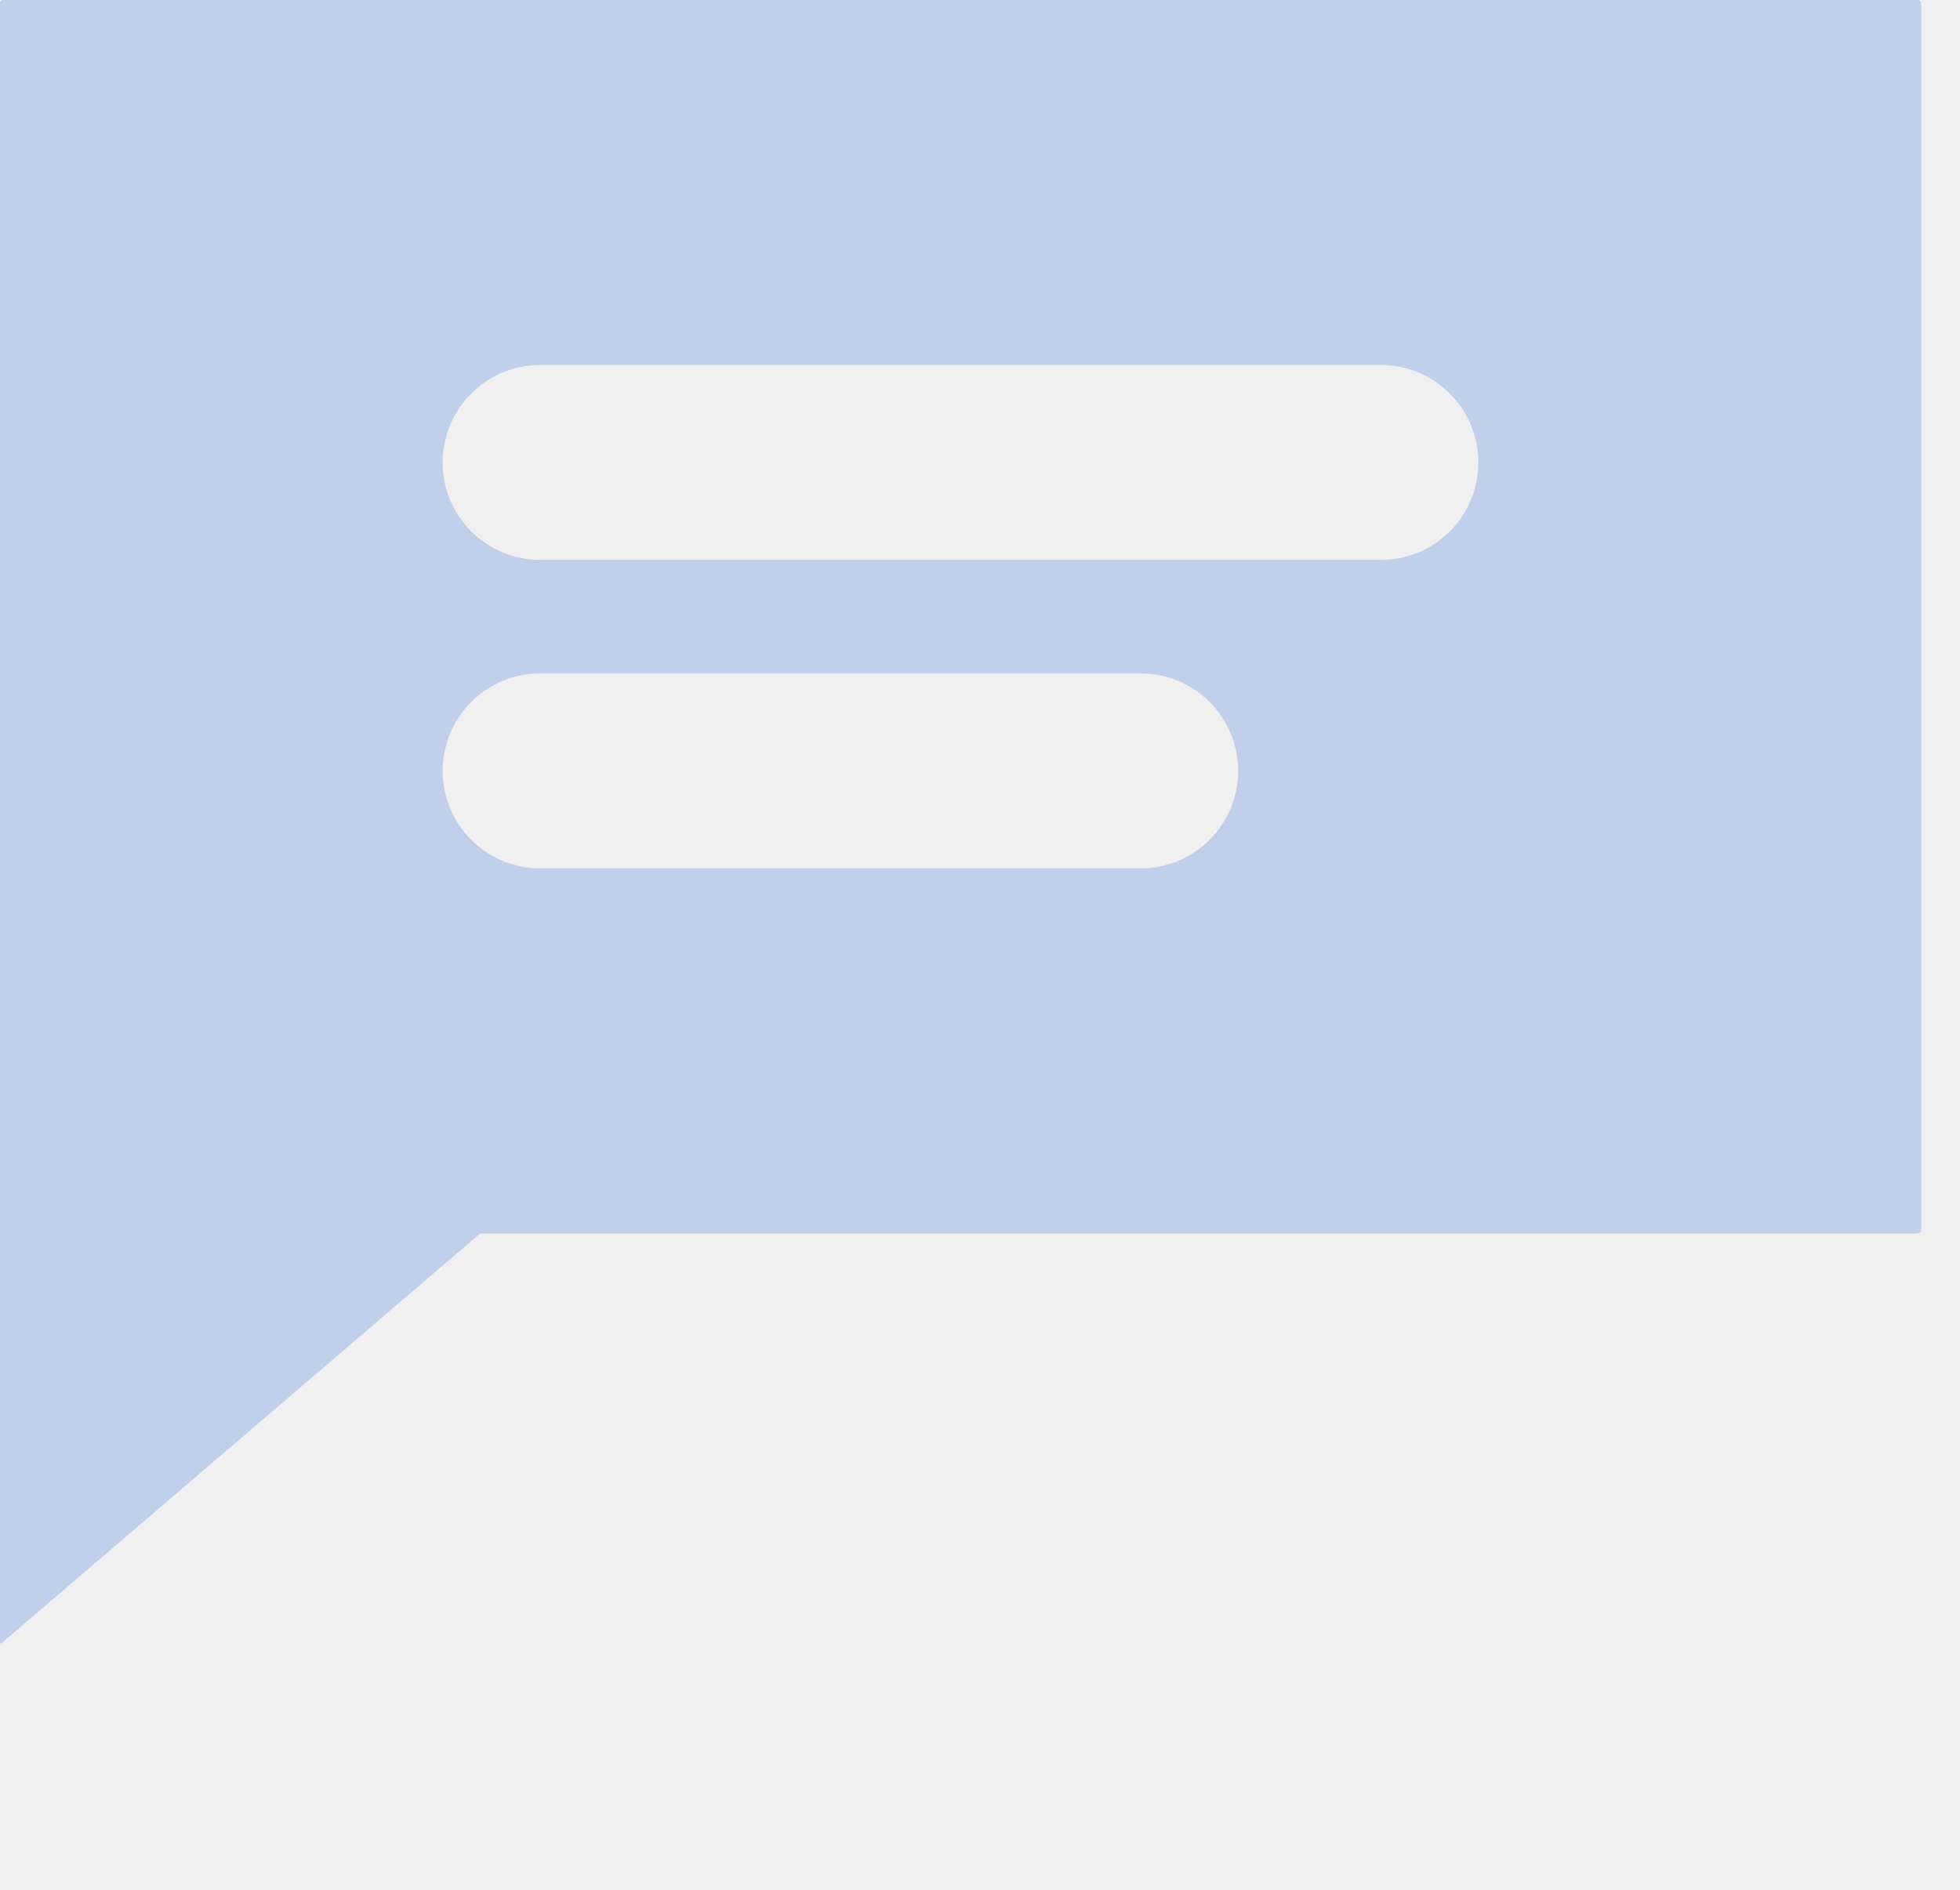
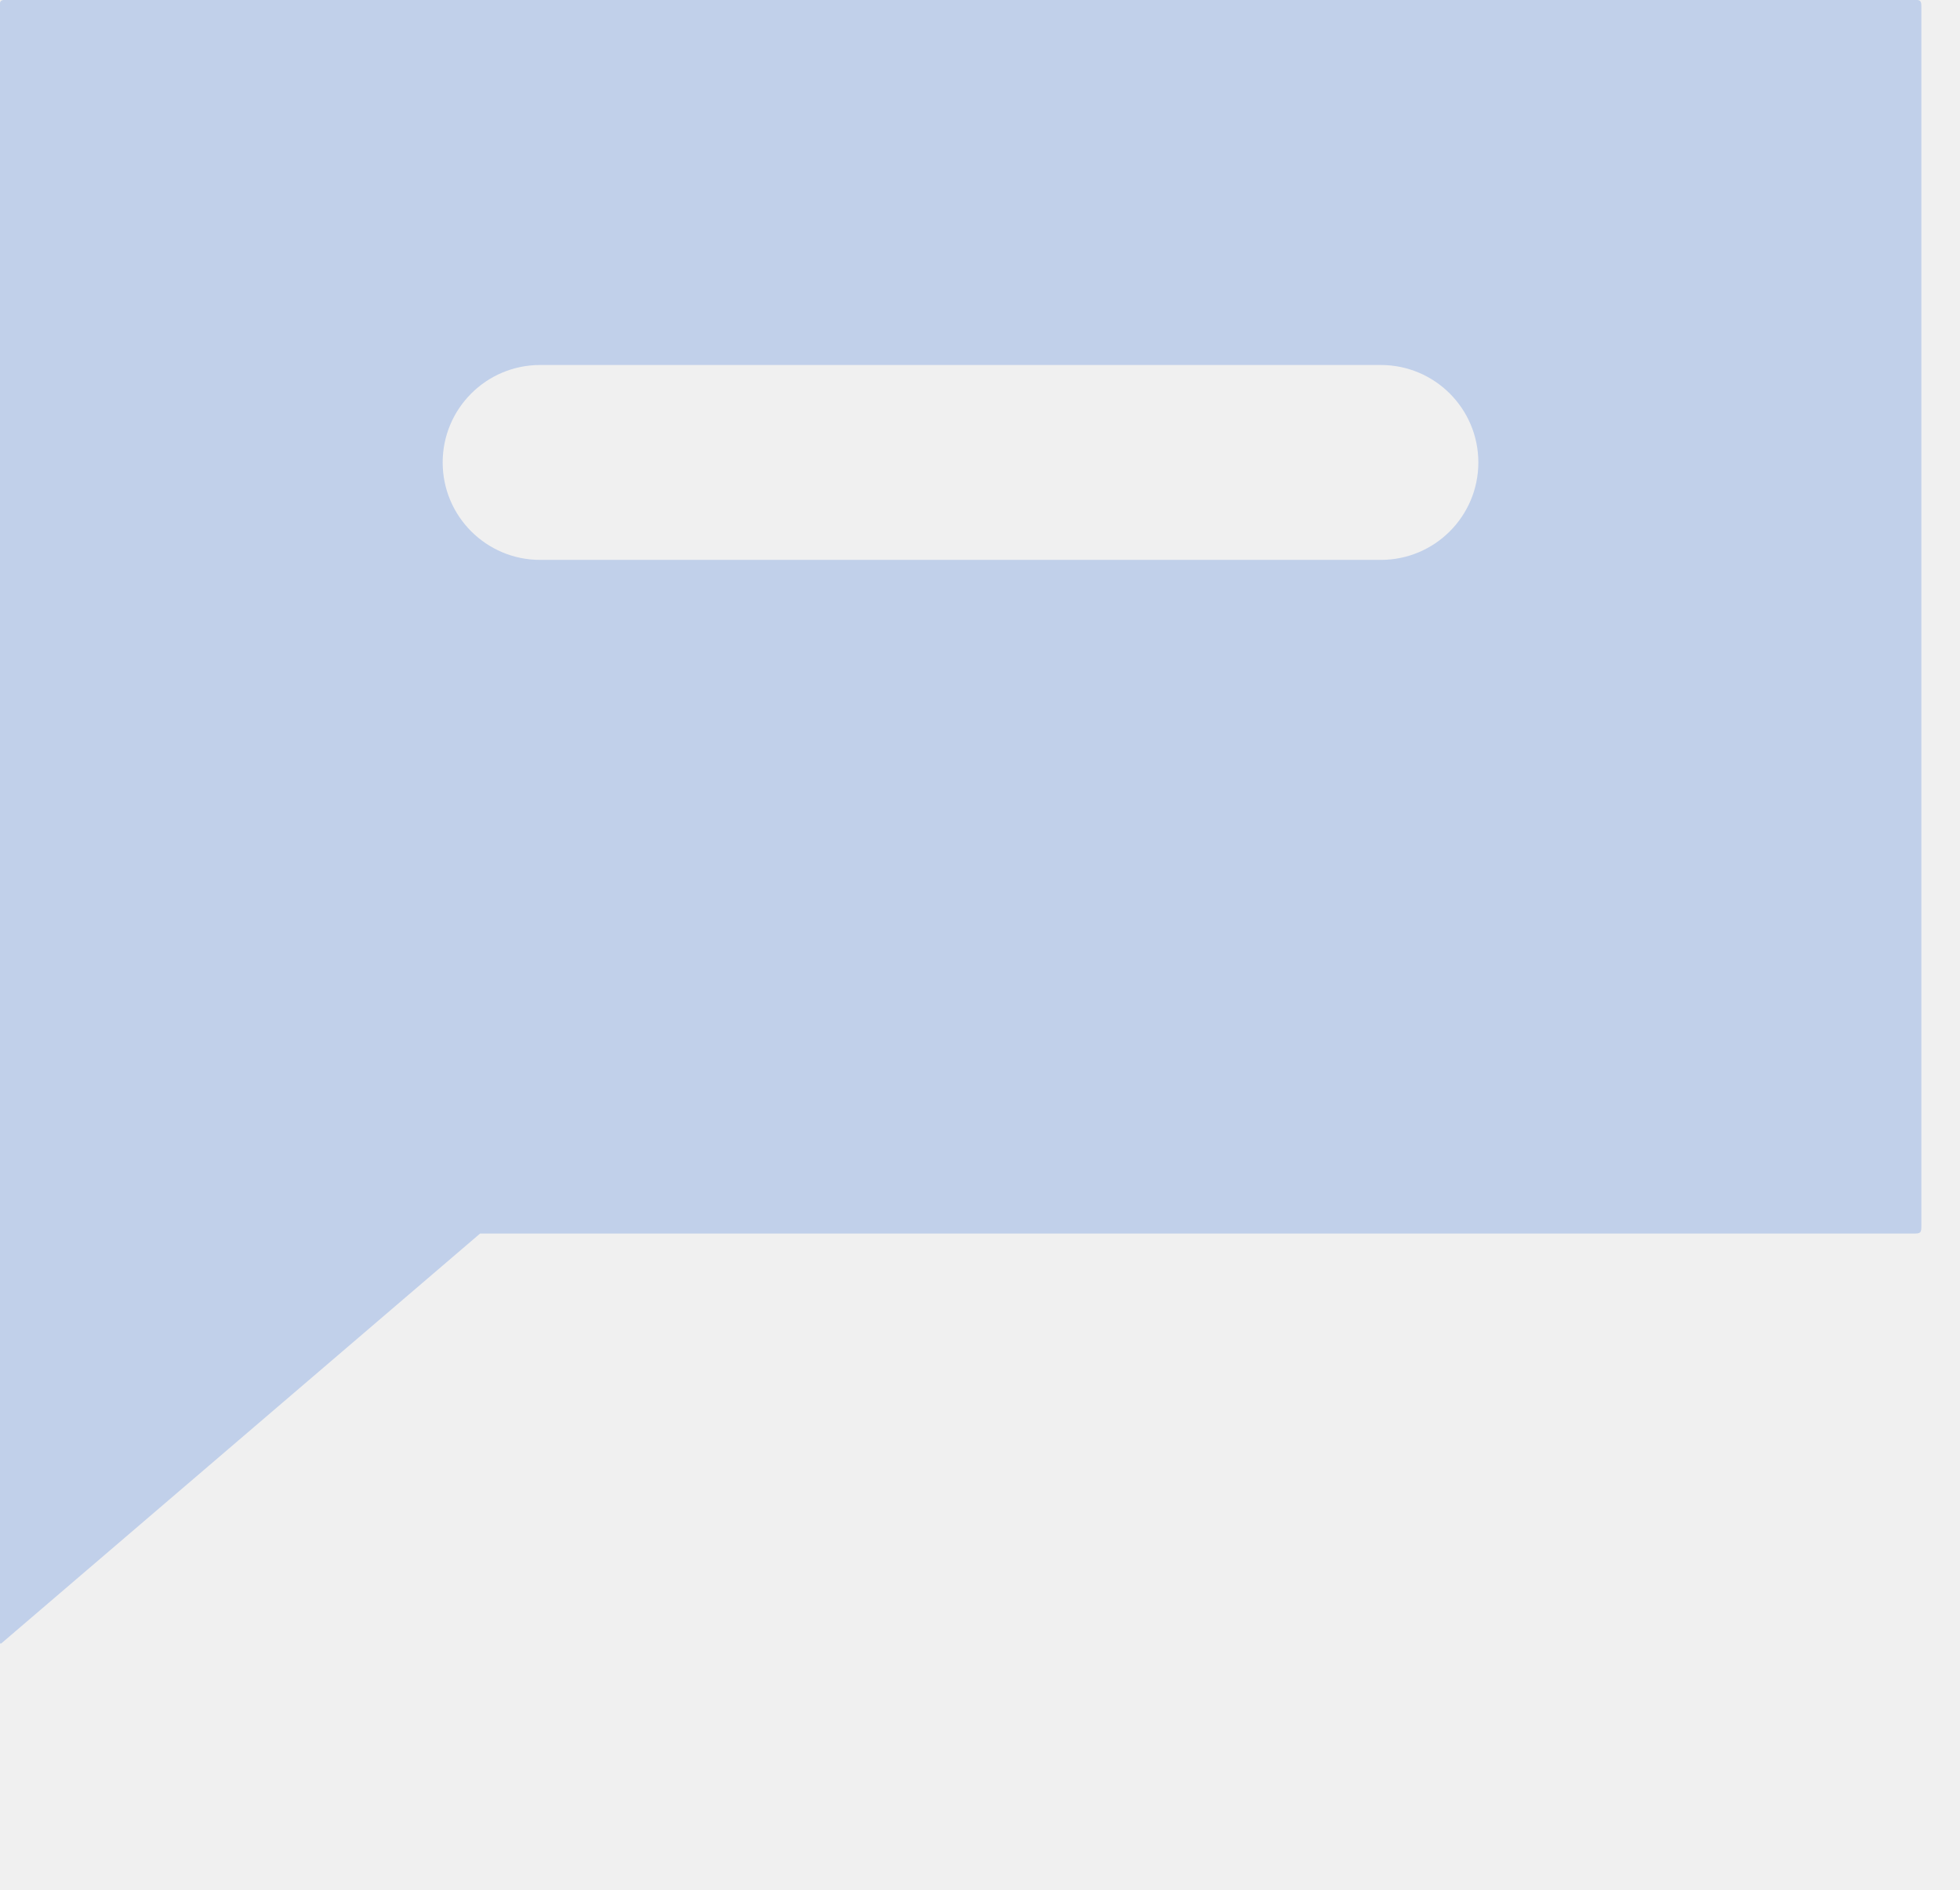
<svg xmlns="http://www.w3.org/2000/svg" width="1810" height="1745" viewBox="0 0 1810 1745" fill="none">
  <g clip-path="url(#clip0_6466_121)">
-     <path fill-rule="evenodd" clip-rule="evenodd" d="M0.838 0.963C-0.334 2.135 -0.334 4.02 -0.334 7.792V759.458V1139.29V1516.95C-0.334 1517.81 0.668 1518.27 1.316 1517.71L443.192 1139.41C443.262 1139.35 443.296 1139.32 443.338 1139.31C443.38 1139.29 443.426 1139.29 443.518 1139.29L1766.33 1139.29C1770.1 1139.29 1771.99 1139.29 1773.16 1138.12C1774.33 1136.95 1774.33 1135.06 1774.33 1131.29V7.792C1774.33 4.02 1774.33 2.135 1773.16 0.963C1771.99 -0.208 1770.1 -0.208 1766.33 -0.208H7.666C3.895 -0.208 2.009 -0.208 0.838 0.963ZM408.791 427.104C408.791 377.399 449.085 337.104 498.791 337.104H1275.21C1324.91 337.104 1365.21 377.399 1365.21 427.104C1365.21 476.81 1324.91 517.104 1275.21 517.104H498.791C449.085 517.104 408.791 476.81 408.791 427.104ZM498.791 621.979C449.085 621.979 408.791 662.273 408.791 711.979C408.791 761.685 449.085 801.979 498.791 801.979L1053.37 801.979C1103.08 801.979 1143.37 761.685 1143.37 711.979C1143.37 662.273 1103.08 621.979 1053.37 621.979L498.791 621.979Z" fill="#C1D0EA" />
+     <path fillRule="evenodd" clipRule="evenodd" d="M0.838 0.963C-0.334 2.135 -0.334 4.02 -0.334 7.792V759.458V1139.29V1516.95C-0.334 1517.81 0.668 1518.27 1.316 1517.71L443.192 1139.41C443.262 1139.35 443.296 1139.32 443.338 1139.31C443.38 1139.29 443.426 1139.29 443.518 1139.29L1766.33 1139.29C1770.1 1139.29 1771.99 1139.29 1773.16 1138.12C1774.33 1136.95 1774.33 1135.06 1774.33 1131.29V7.792C1774.33 4.02 1774.33 2.135 1773.16 0.963C1771.99 -0.208 1770.1 -0.208 1766.33 -0.208H7.666C3.895 -0.208 2.009 -0.208 0.838 0.963ZM408.791 427.104C408.791 377.399 449.085 337.104 498.791 337.104H1275.21C1324.91 337.104 1365.21 377.399 1365.21 427.104C1365.21 476.81 1324.91 517.104 1275.21 517.104H498.791C449.085 517.104 408.791 476.81 408.791 427.104ZM498.791 621.979C449.085 621.979 408.791 662.273 408.791 711.979C408.791 761.685 449.085 801.979 498.791 801.979L1053.37 801.979C1103.08 801.979 1143.37 761.685 1143.37 711.979C1143.37 662.273 1103.08 621.979 1053.37 621.979L498.791 621.979Z" fill="#C1D0EA" />
  </g>
  <defs>
    <clipPath id="clip0_6466_121">
      <rect width="1810" height="1745" fill="white" />
    </clipPath>
  </defs>
</svg>
